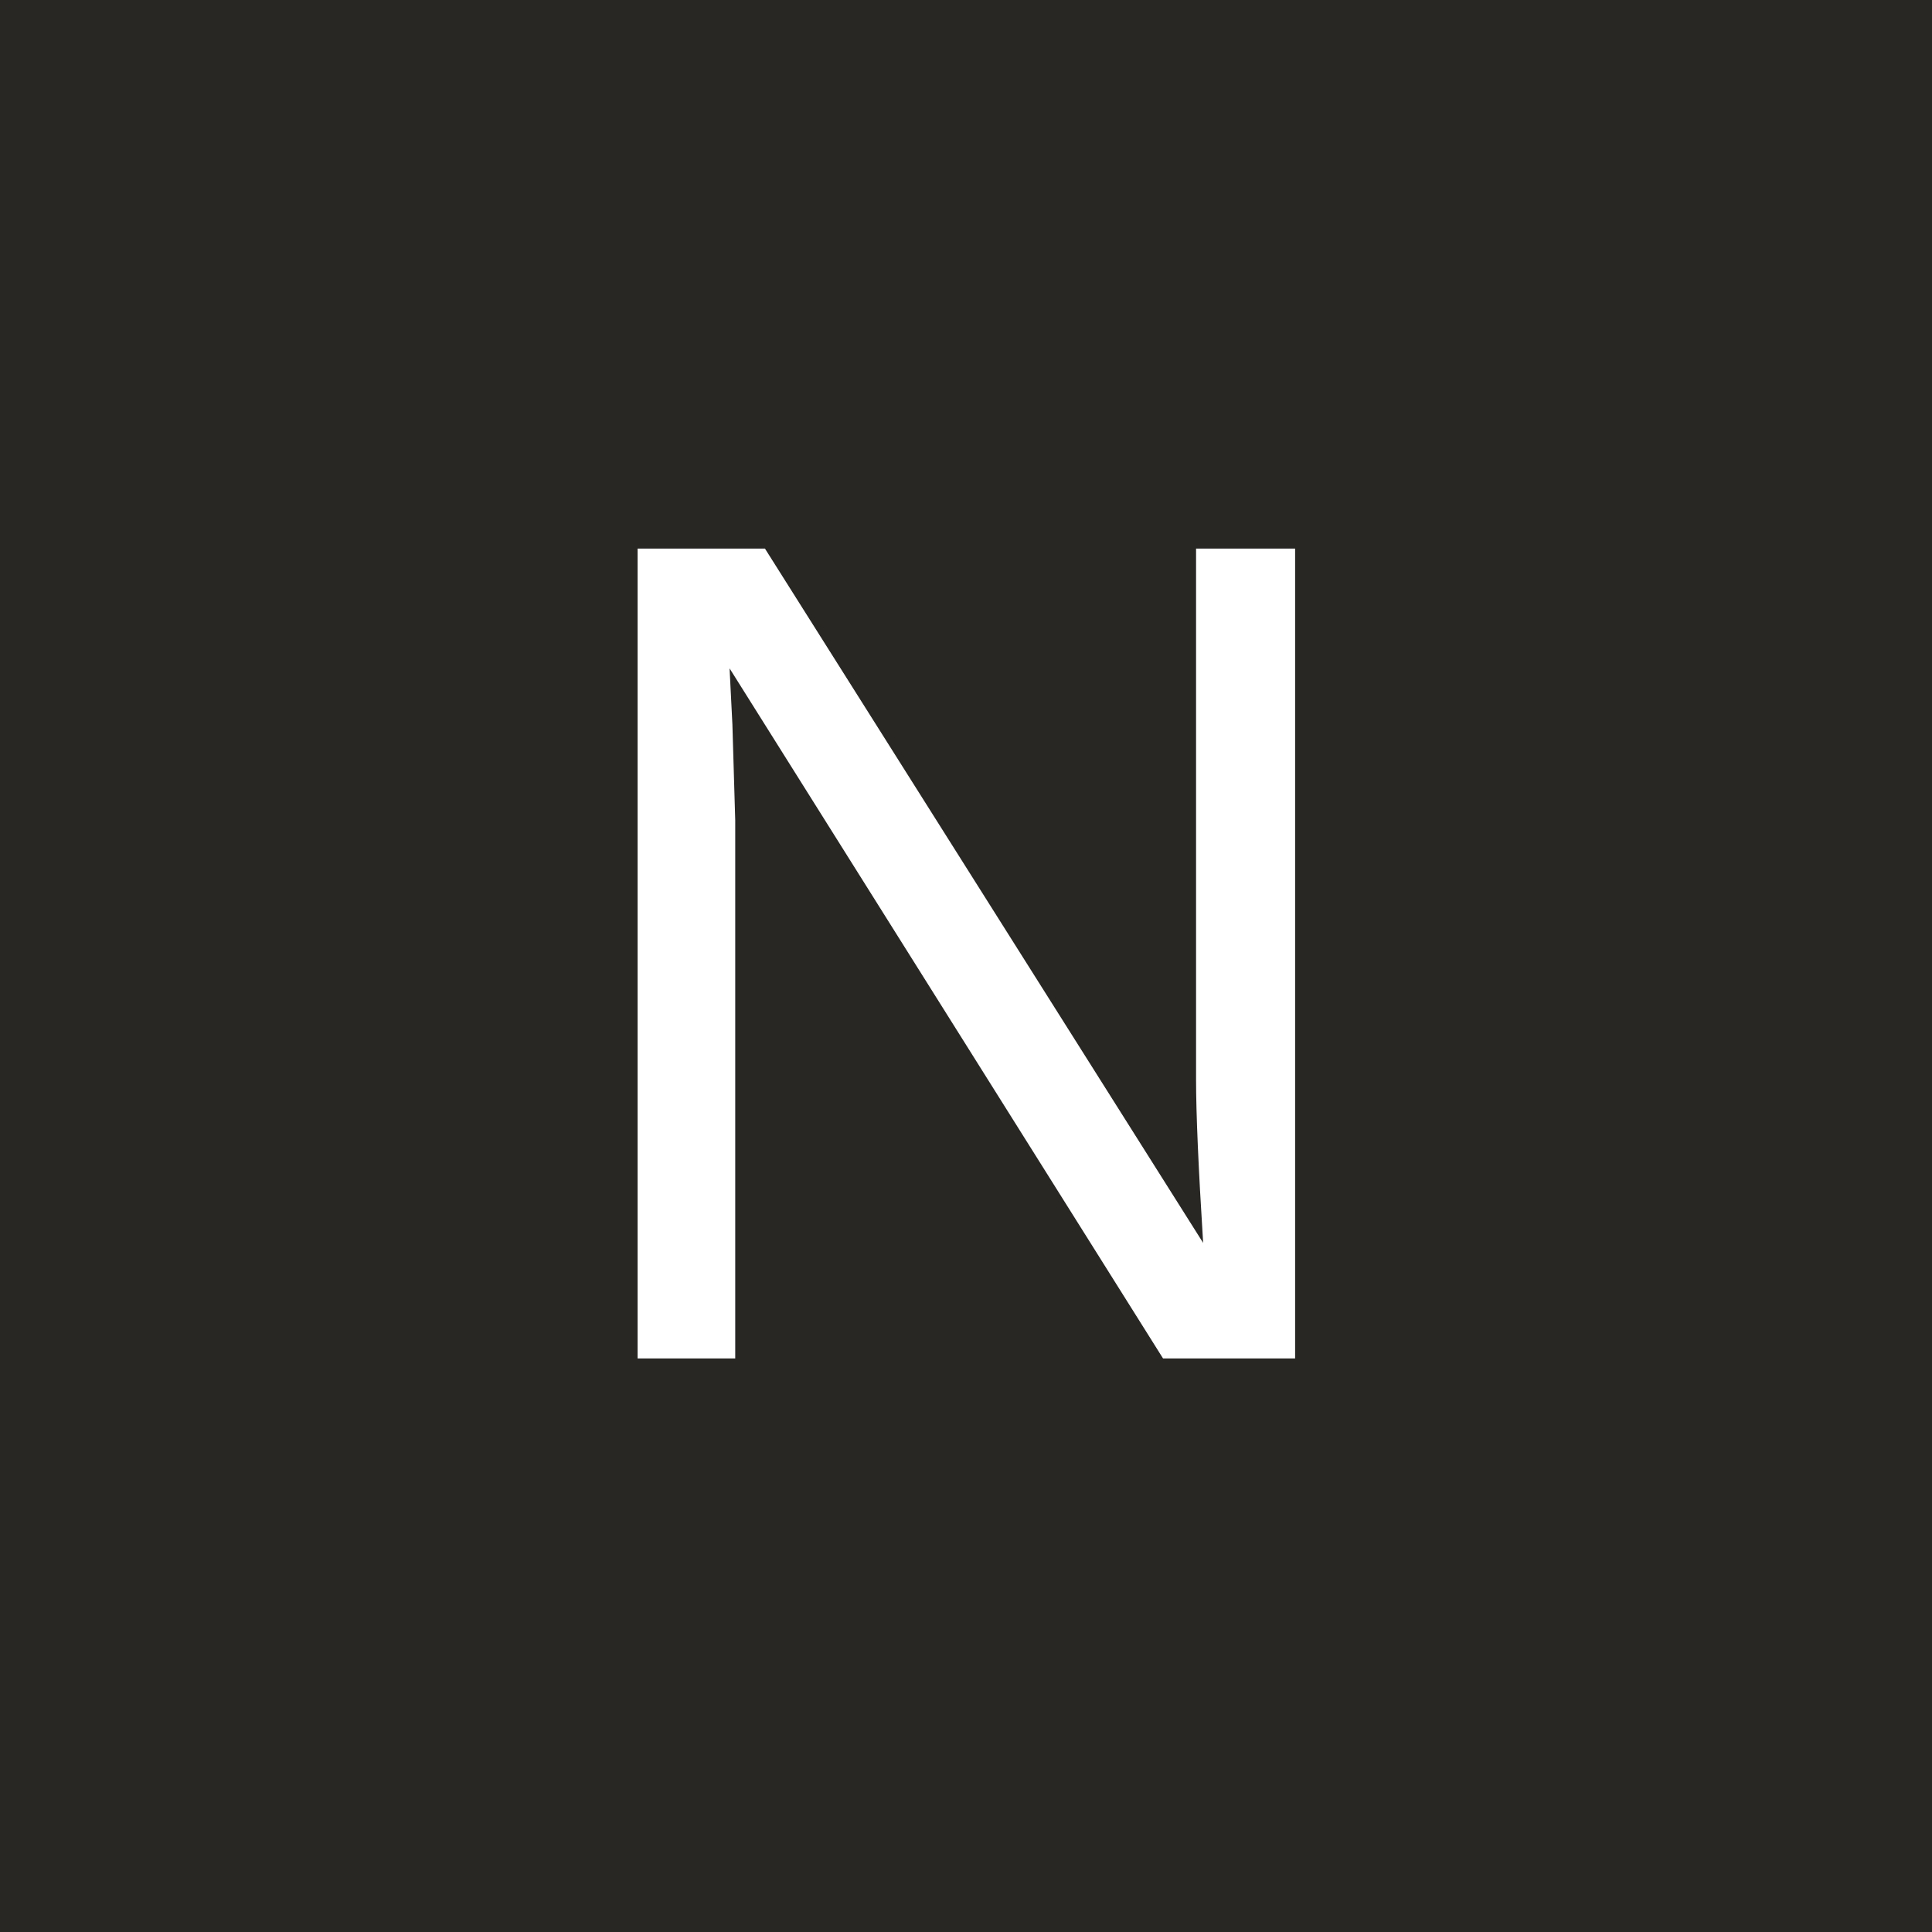
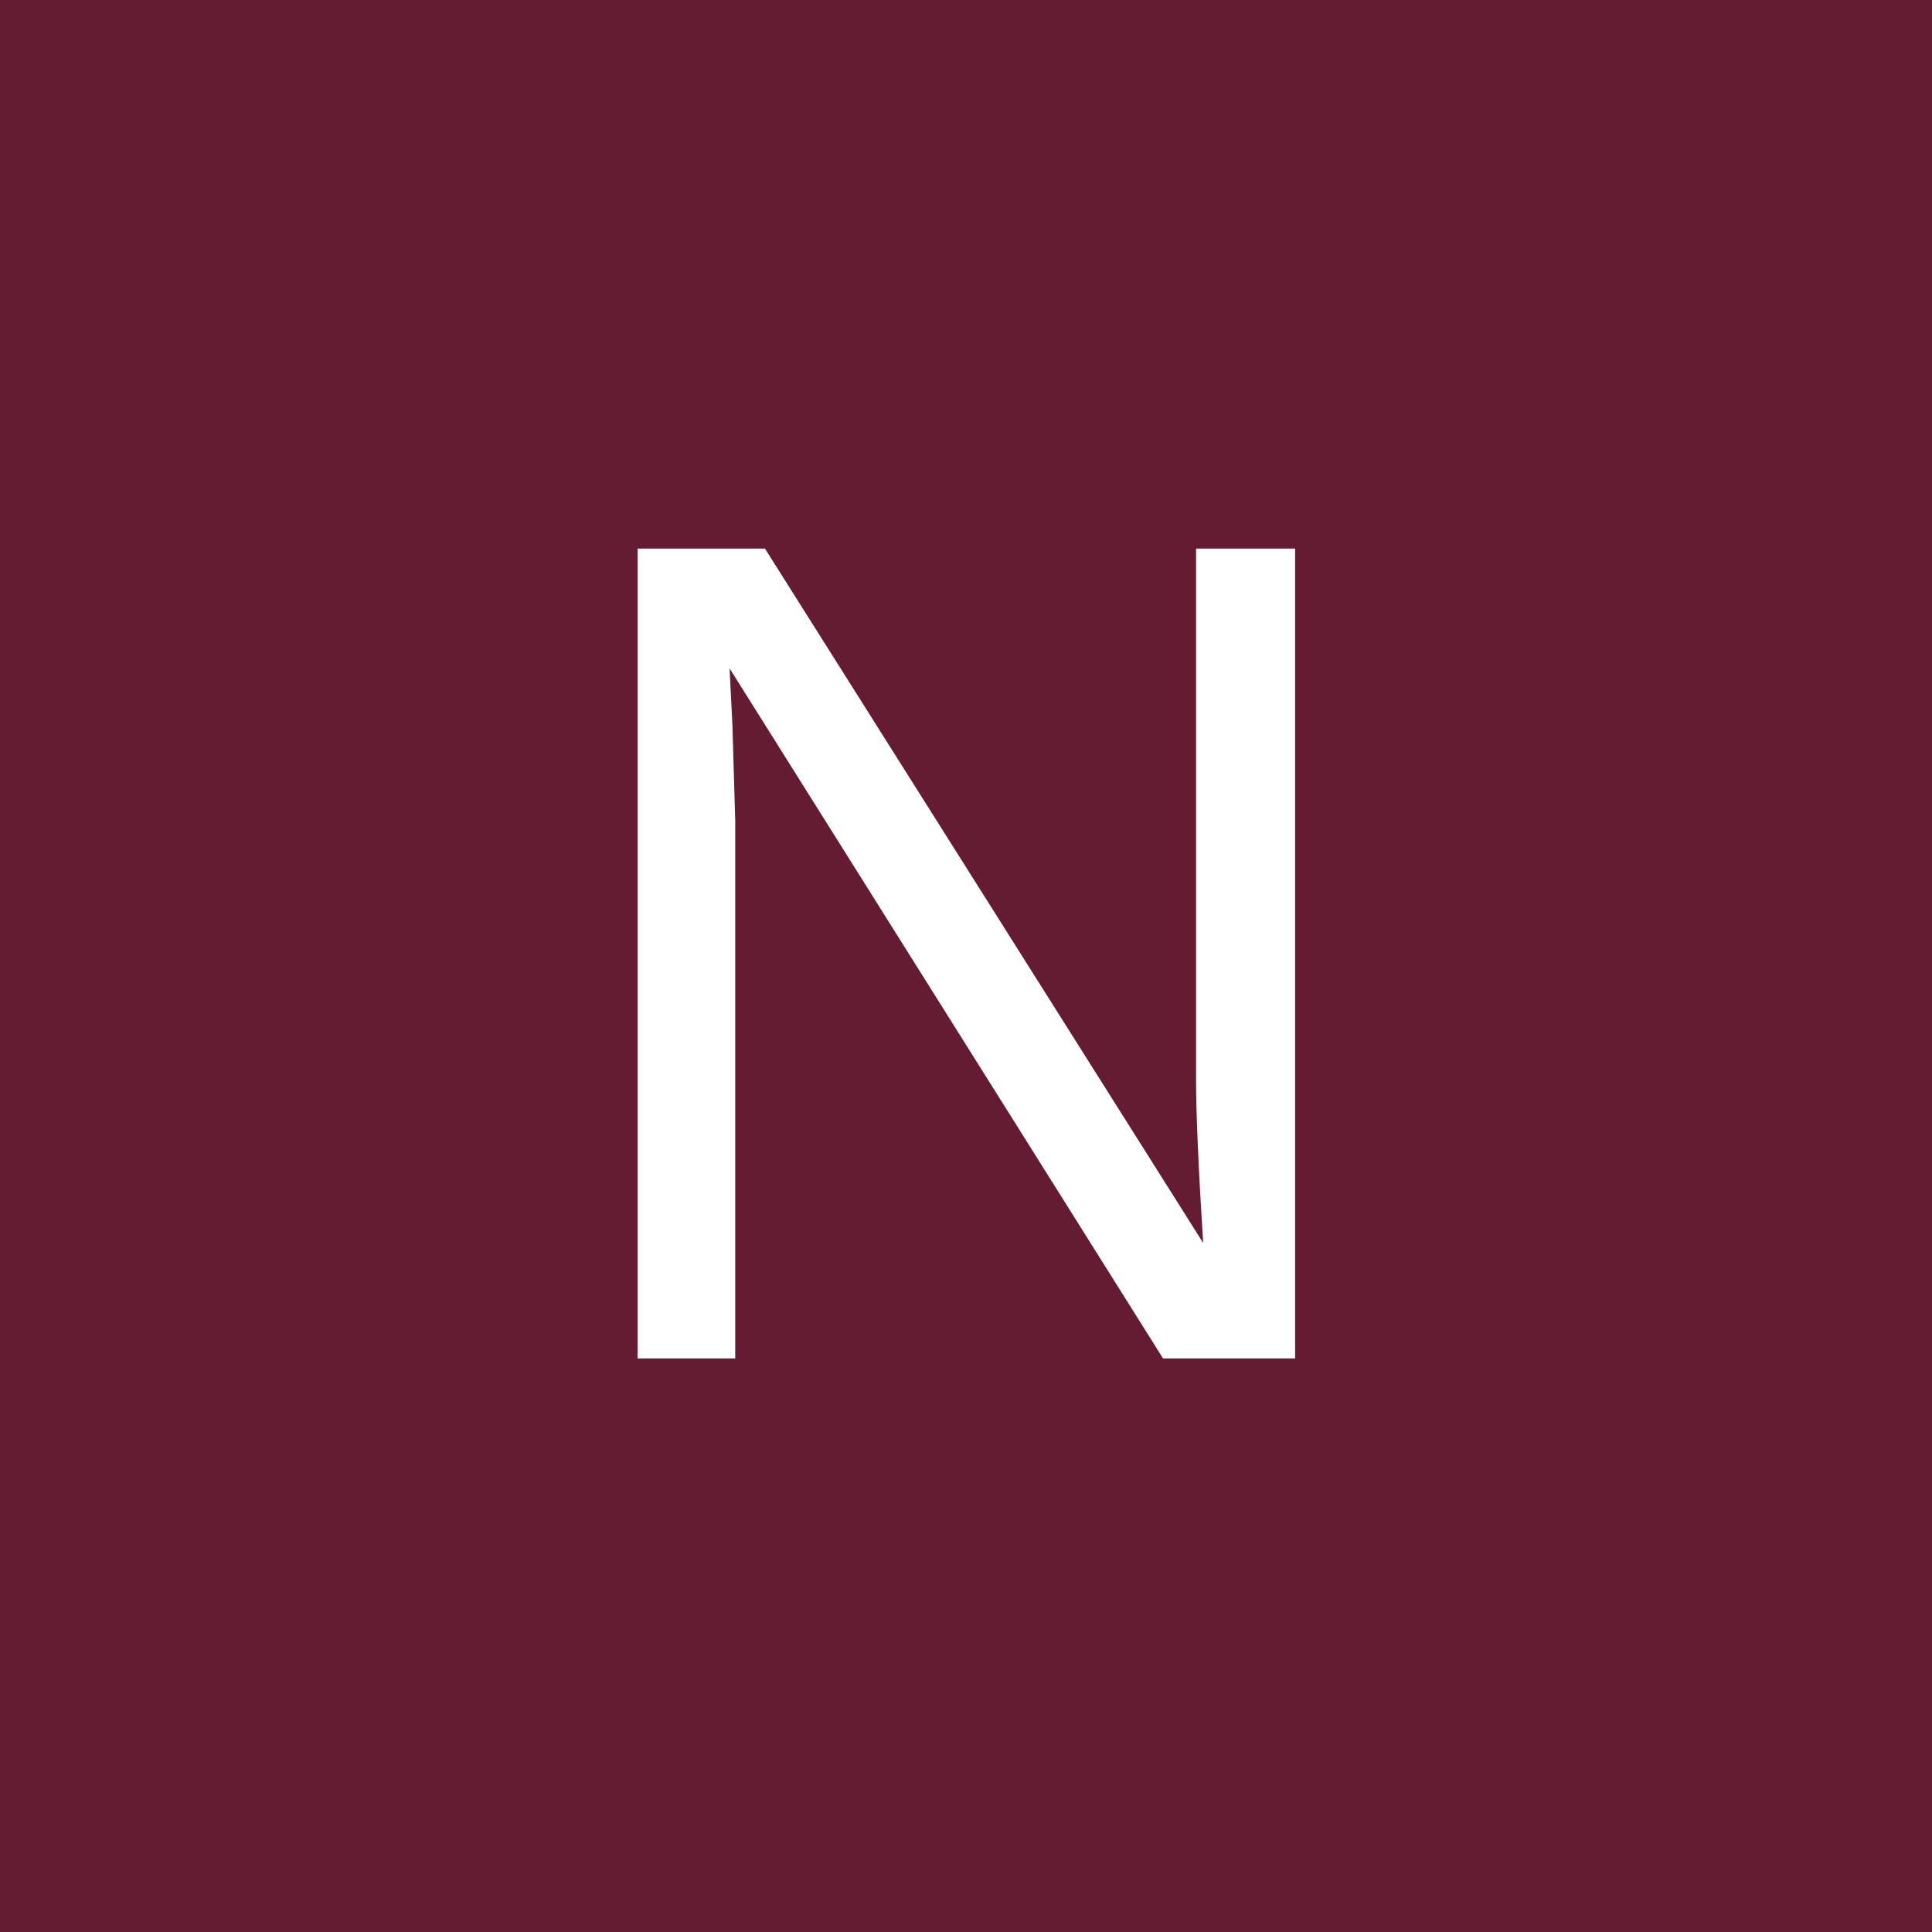
<svg xmlns="http://www.w3.org/2000/svg" viewBox="0 0 64 64">
-   <rect width="64" height="64" fill="#282724" />
+   <rect width="64" height="64" fill="#651b32" />
  <text x="32" y="45" fill="#ffffff" text-anchor="middle" font-size="39" font-family="Arial,sans-serif">N</text>
</svg>
